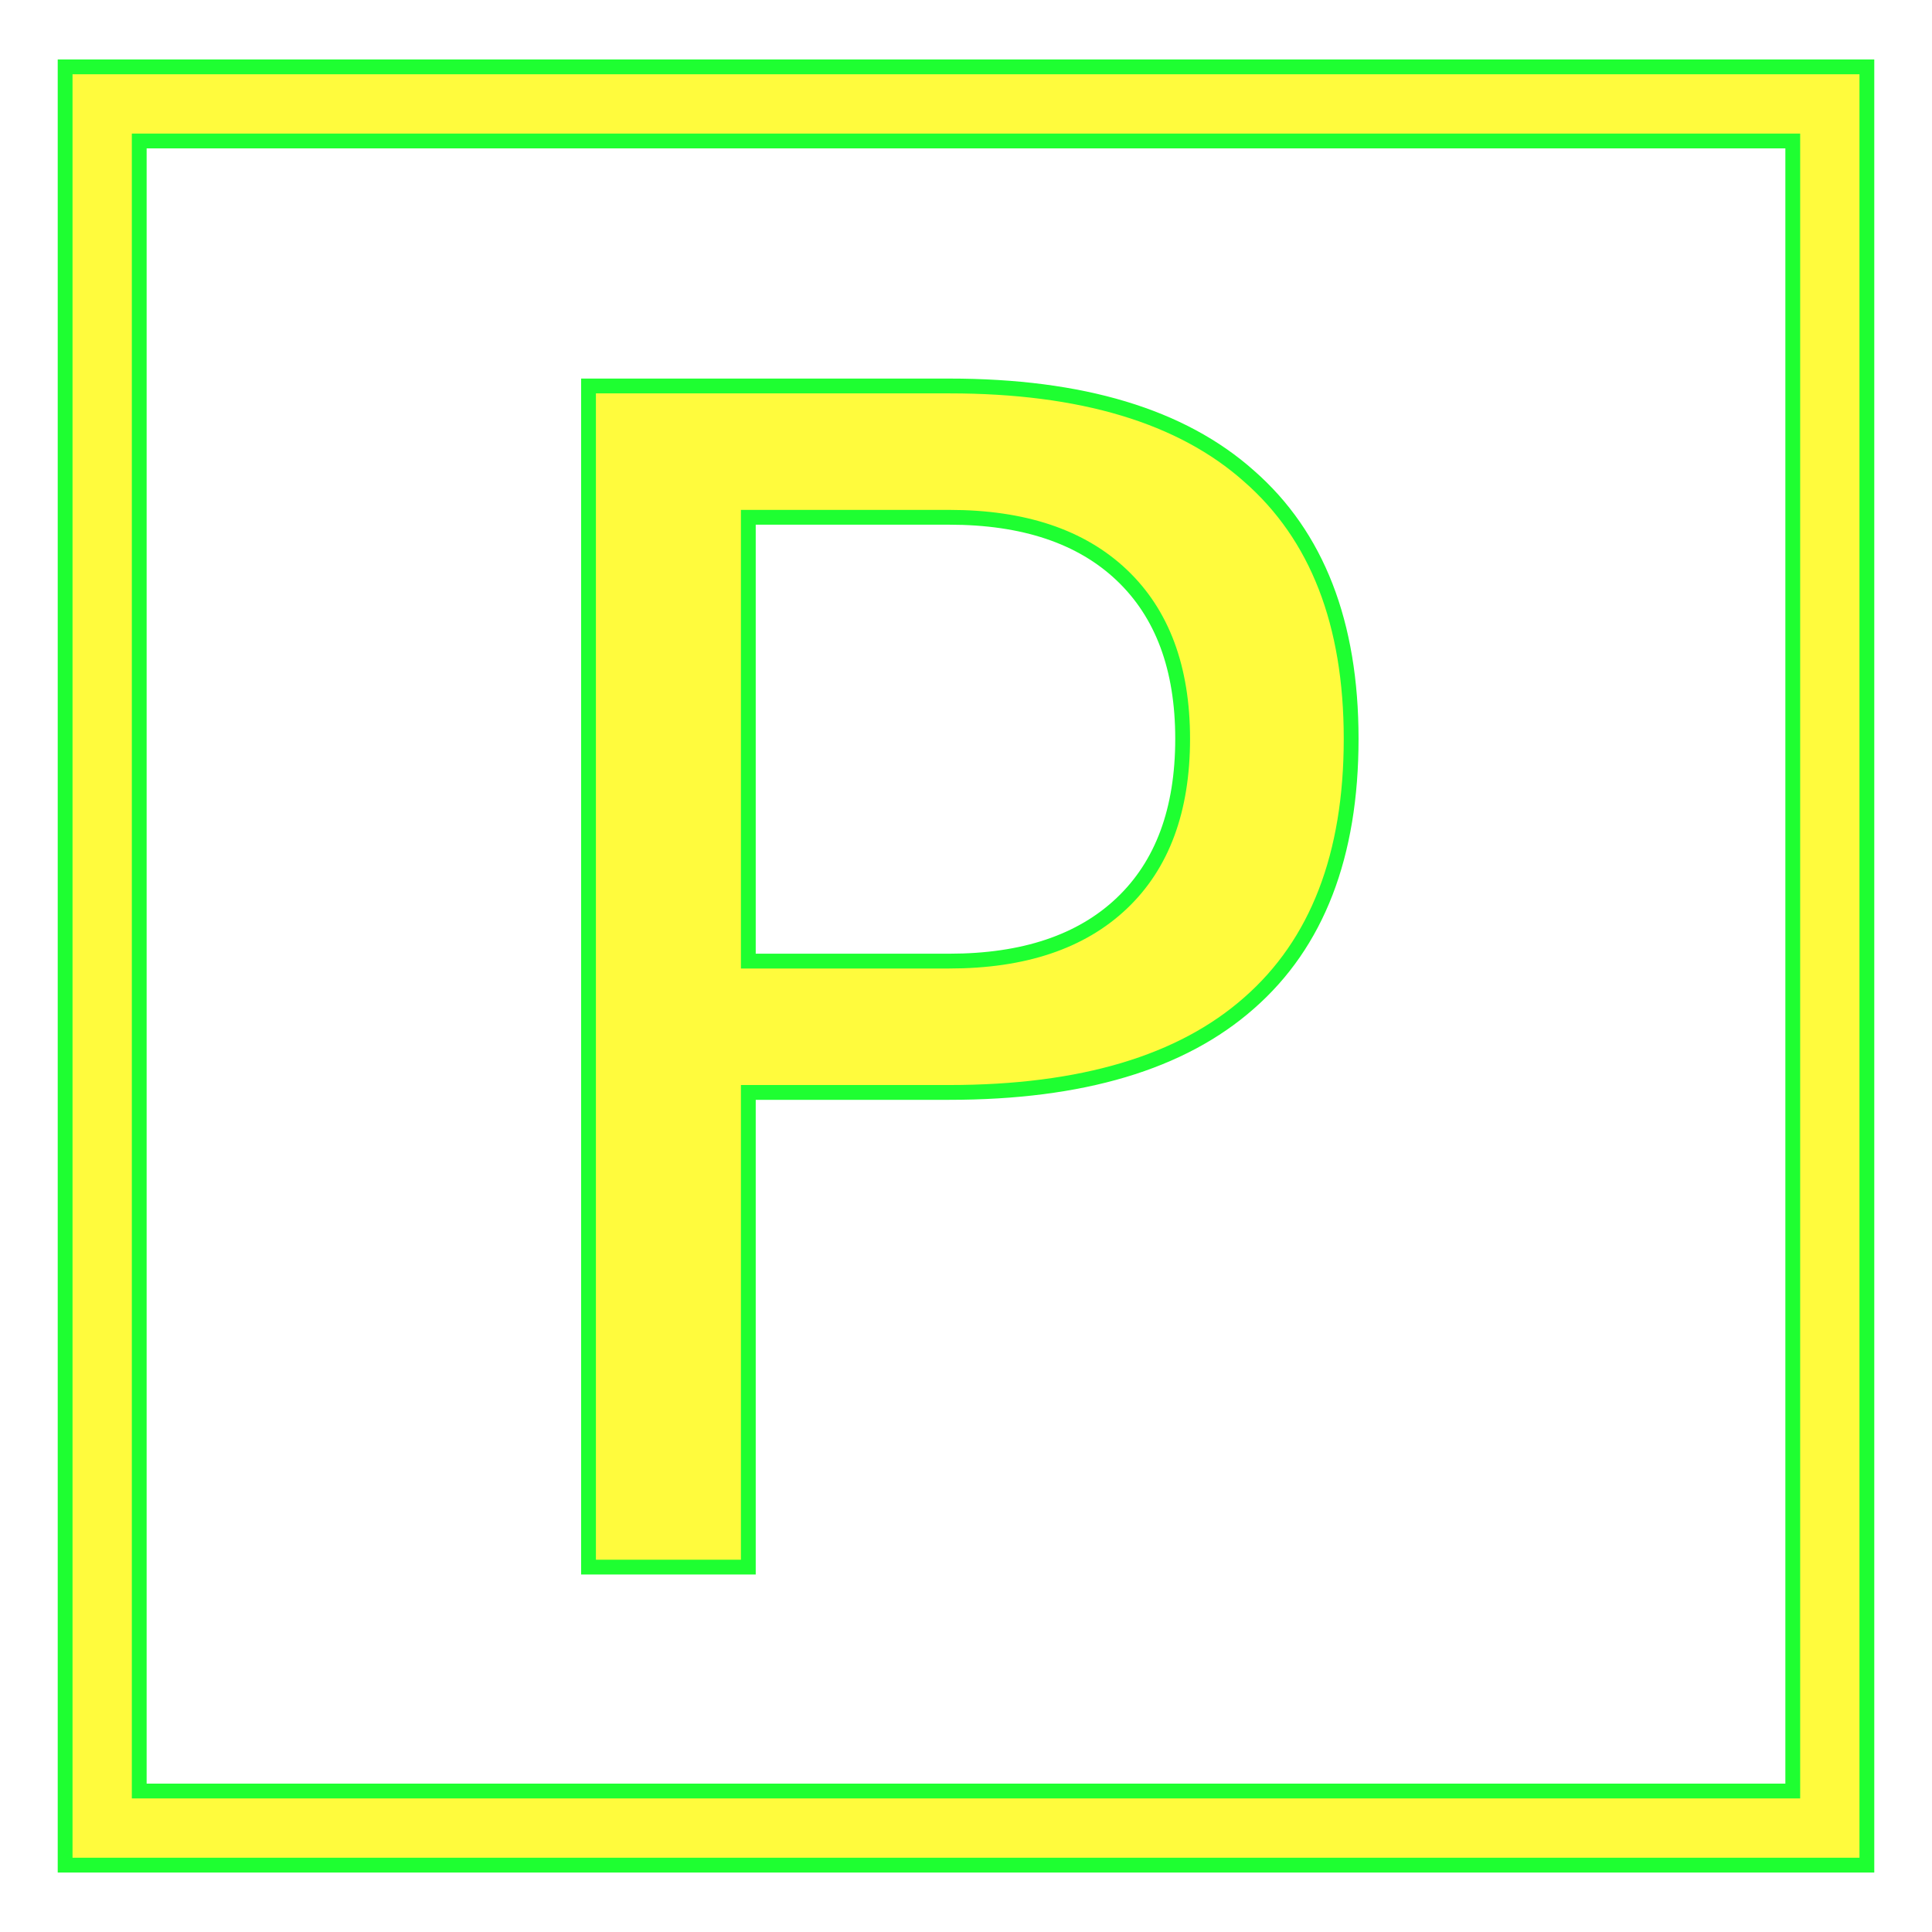
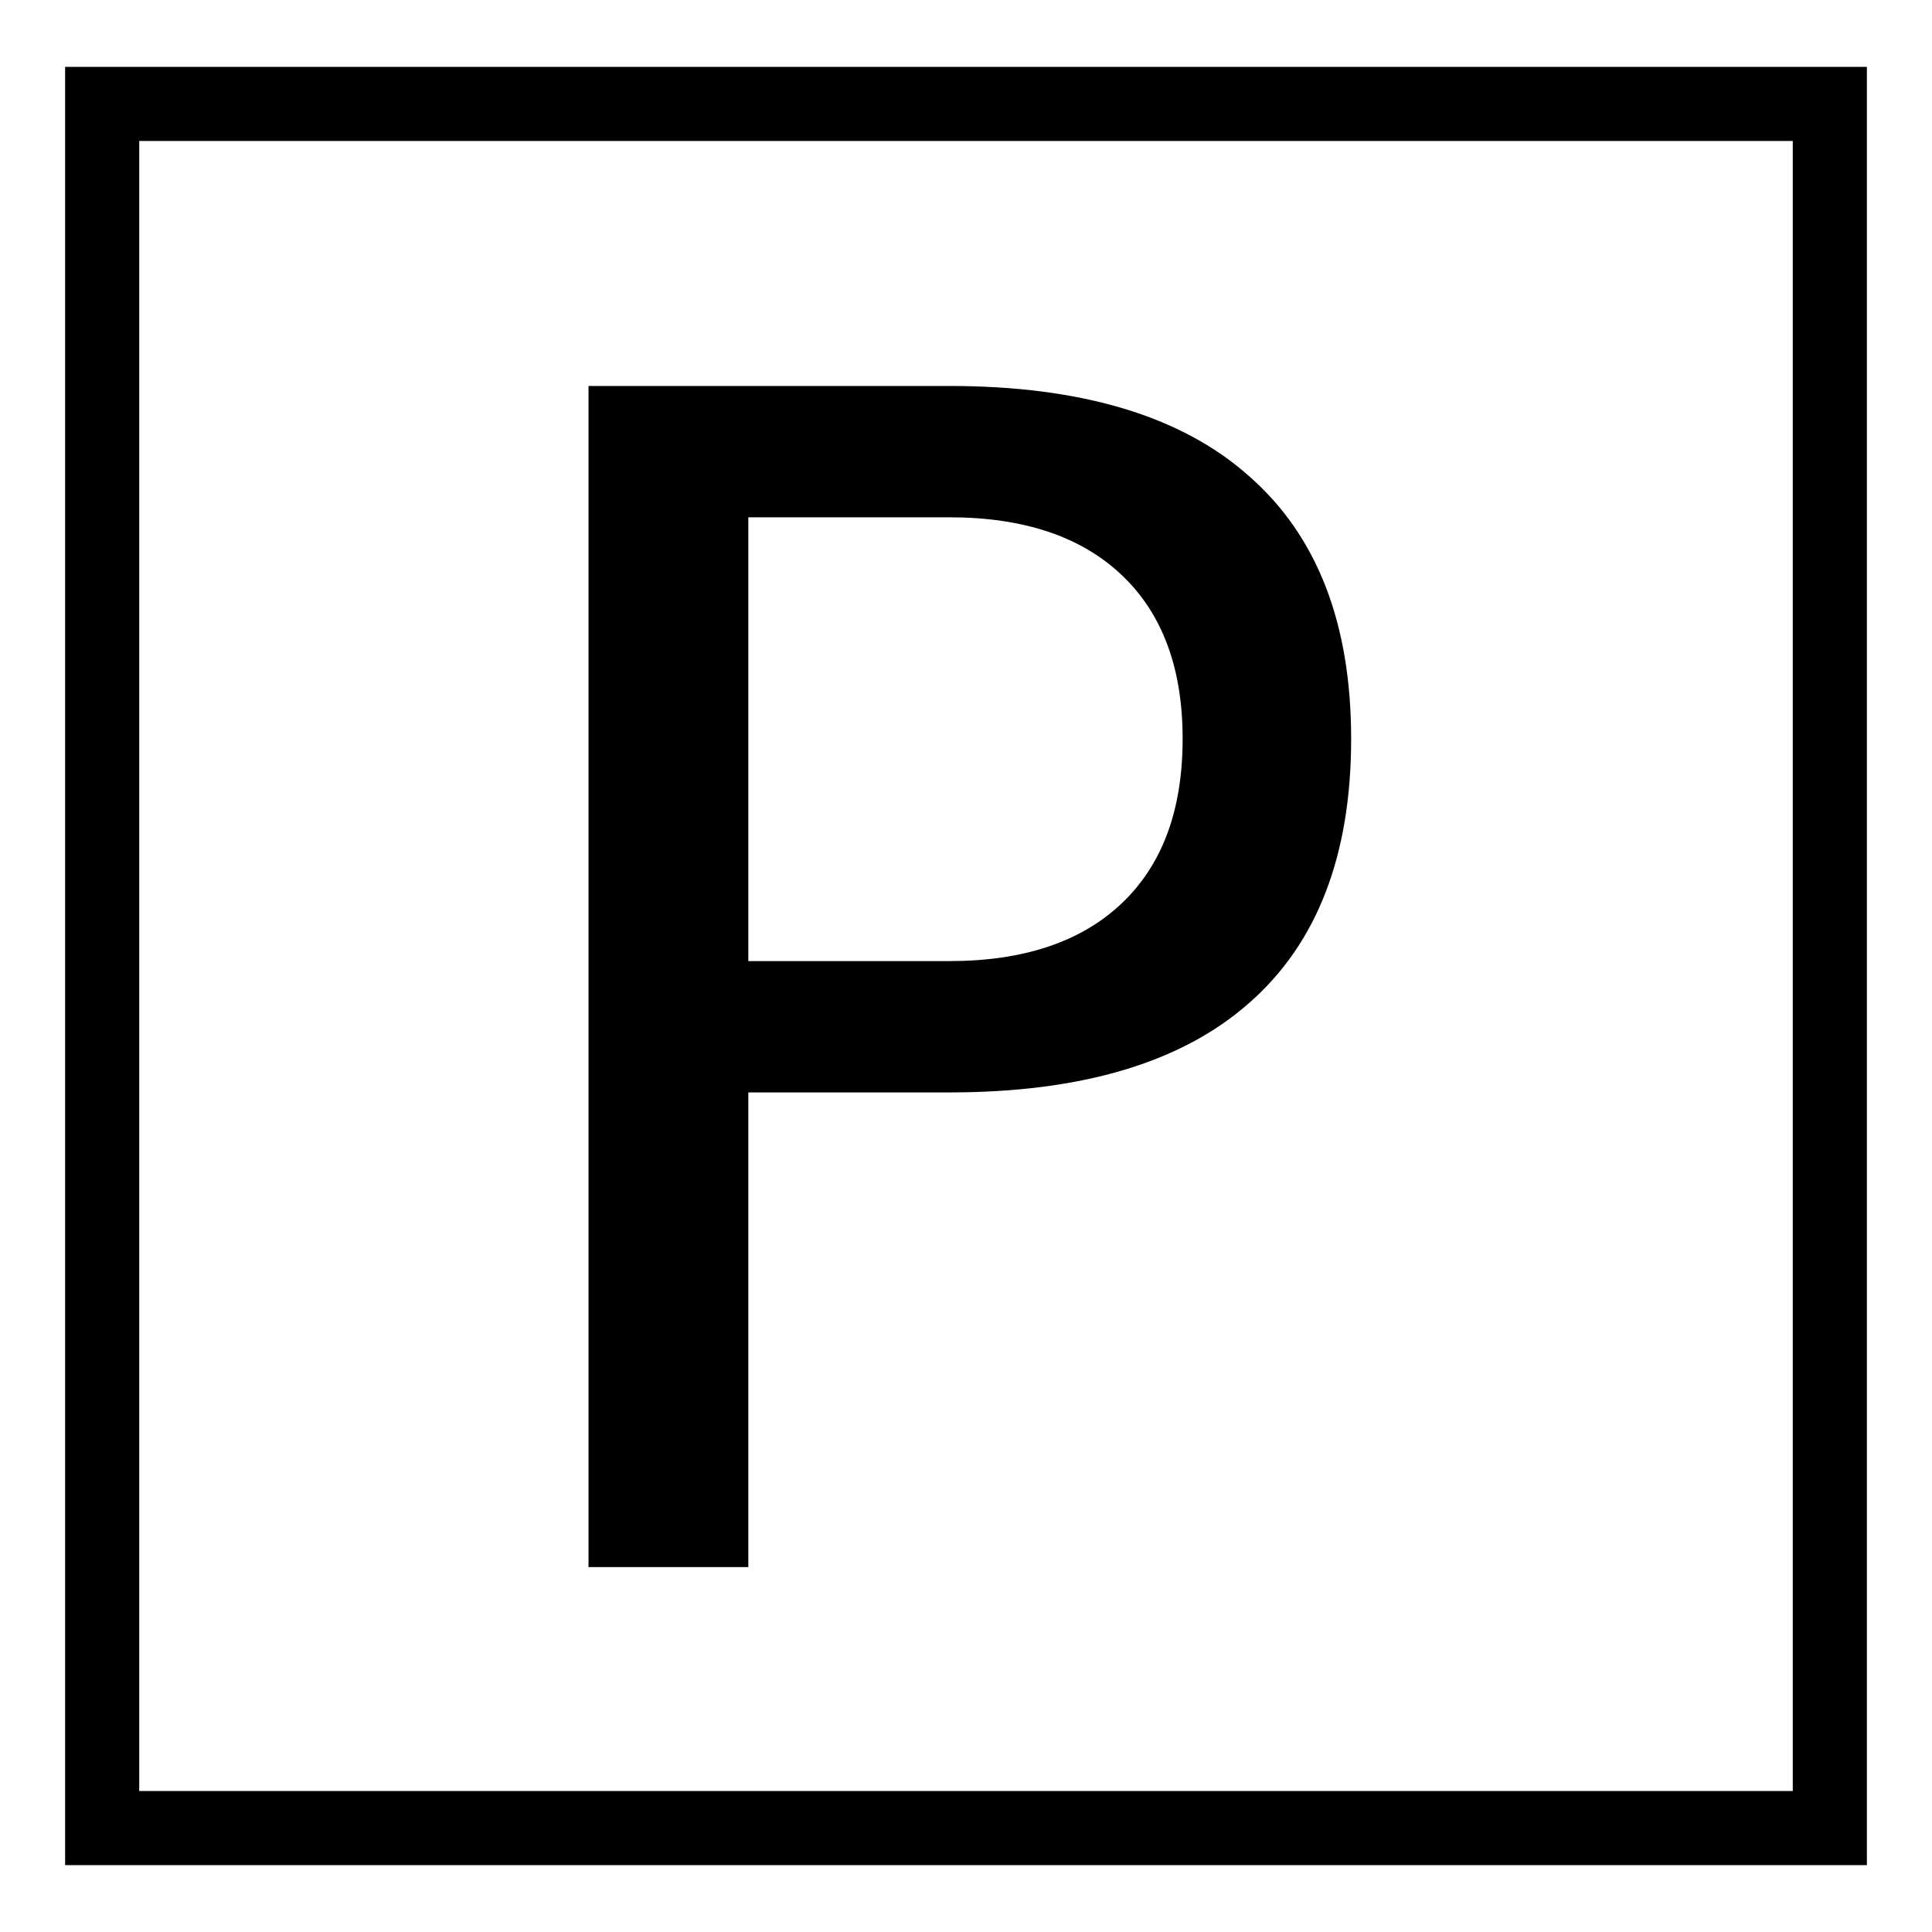
<svg xmlns="http://www.w3.org/2000/svg" version="1.1" id="svg602" x="0px" y="0px" width="579.997px" height="579.997px" viewBox="0 0 579.997 579.997" enable-background="new 0 0 579.997 579.997" xml:space="preserve">
-   <path fill="#FFFB3D" stroke="#1EFF31" stroke-width="4.444" d="M19.55,20.073v539.85h540.896V20.073H19.55z M538.199,537.675  h-496.4V42.321h496.4V537.675z" />
-   <path fill="#FFFB3D" stroke="#1EFF31" stroke-width="4.444" d="M224.65,327.951h60.325c39.736,0,69.742-8.945,90.008-26.835  c20.426-17.891,30.639-44.331,30.639-79.322c0-34.674-10.213-60.958-30.639-78.849c-20.266-18.051-50.271-27.074-90.008-27.074  h-108.3v354.582h47.975V327.951z M224.65,155.294h60.325c22.321,0,39.58,5.778,51.77,17.336  c12.194,11.559,18.289,27.945,18.289,49.163c0,21.375-6.095,37.84-18.289,49.397c-12.189,11.559-29.448,17.337-51.77,17.337H224.65  V155.294z" />
+   <path fill="param(fill) #000" stroke="param(outline) #FFF" stroke-width="param(outline-width) 0" d="M19.55,20.073v539.85h540.896V20.073H19.55z M538.199,537.675  h-496.4V42.321h496.4V537.675z" />
+   <path fill="param(fill) #000" stroke="param(outline) #FFF" stroke-width="param(outline-width) 0" d="M224.65,327.951h60.325c39.736,0,69.742-8.945,90.008-26.835  c20.426-17.891,30.639-44.331,30.639-79.322c0-34.674-10.213-60.958-30.639-78.849c-20.266-18.051-50.271-27.074-90.008-27.074  h-108.3v354.582h47.975V327.951z M224.65,155.294h60.325c22.321,0,39.58,5.778,51.77,17.336  c12.194,11.559,18.289,27.945,18.289,49.163c0,21.375-6.095,37.84-18.289,49.397c-12.189,11.559-29.448,17.337-51.77,17.337H224.65  V155.294z" />
</svg>
